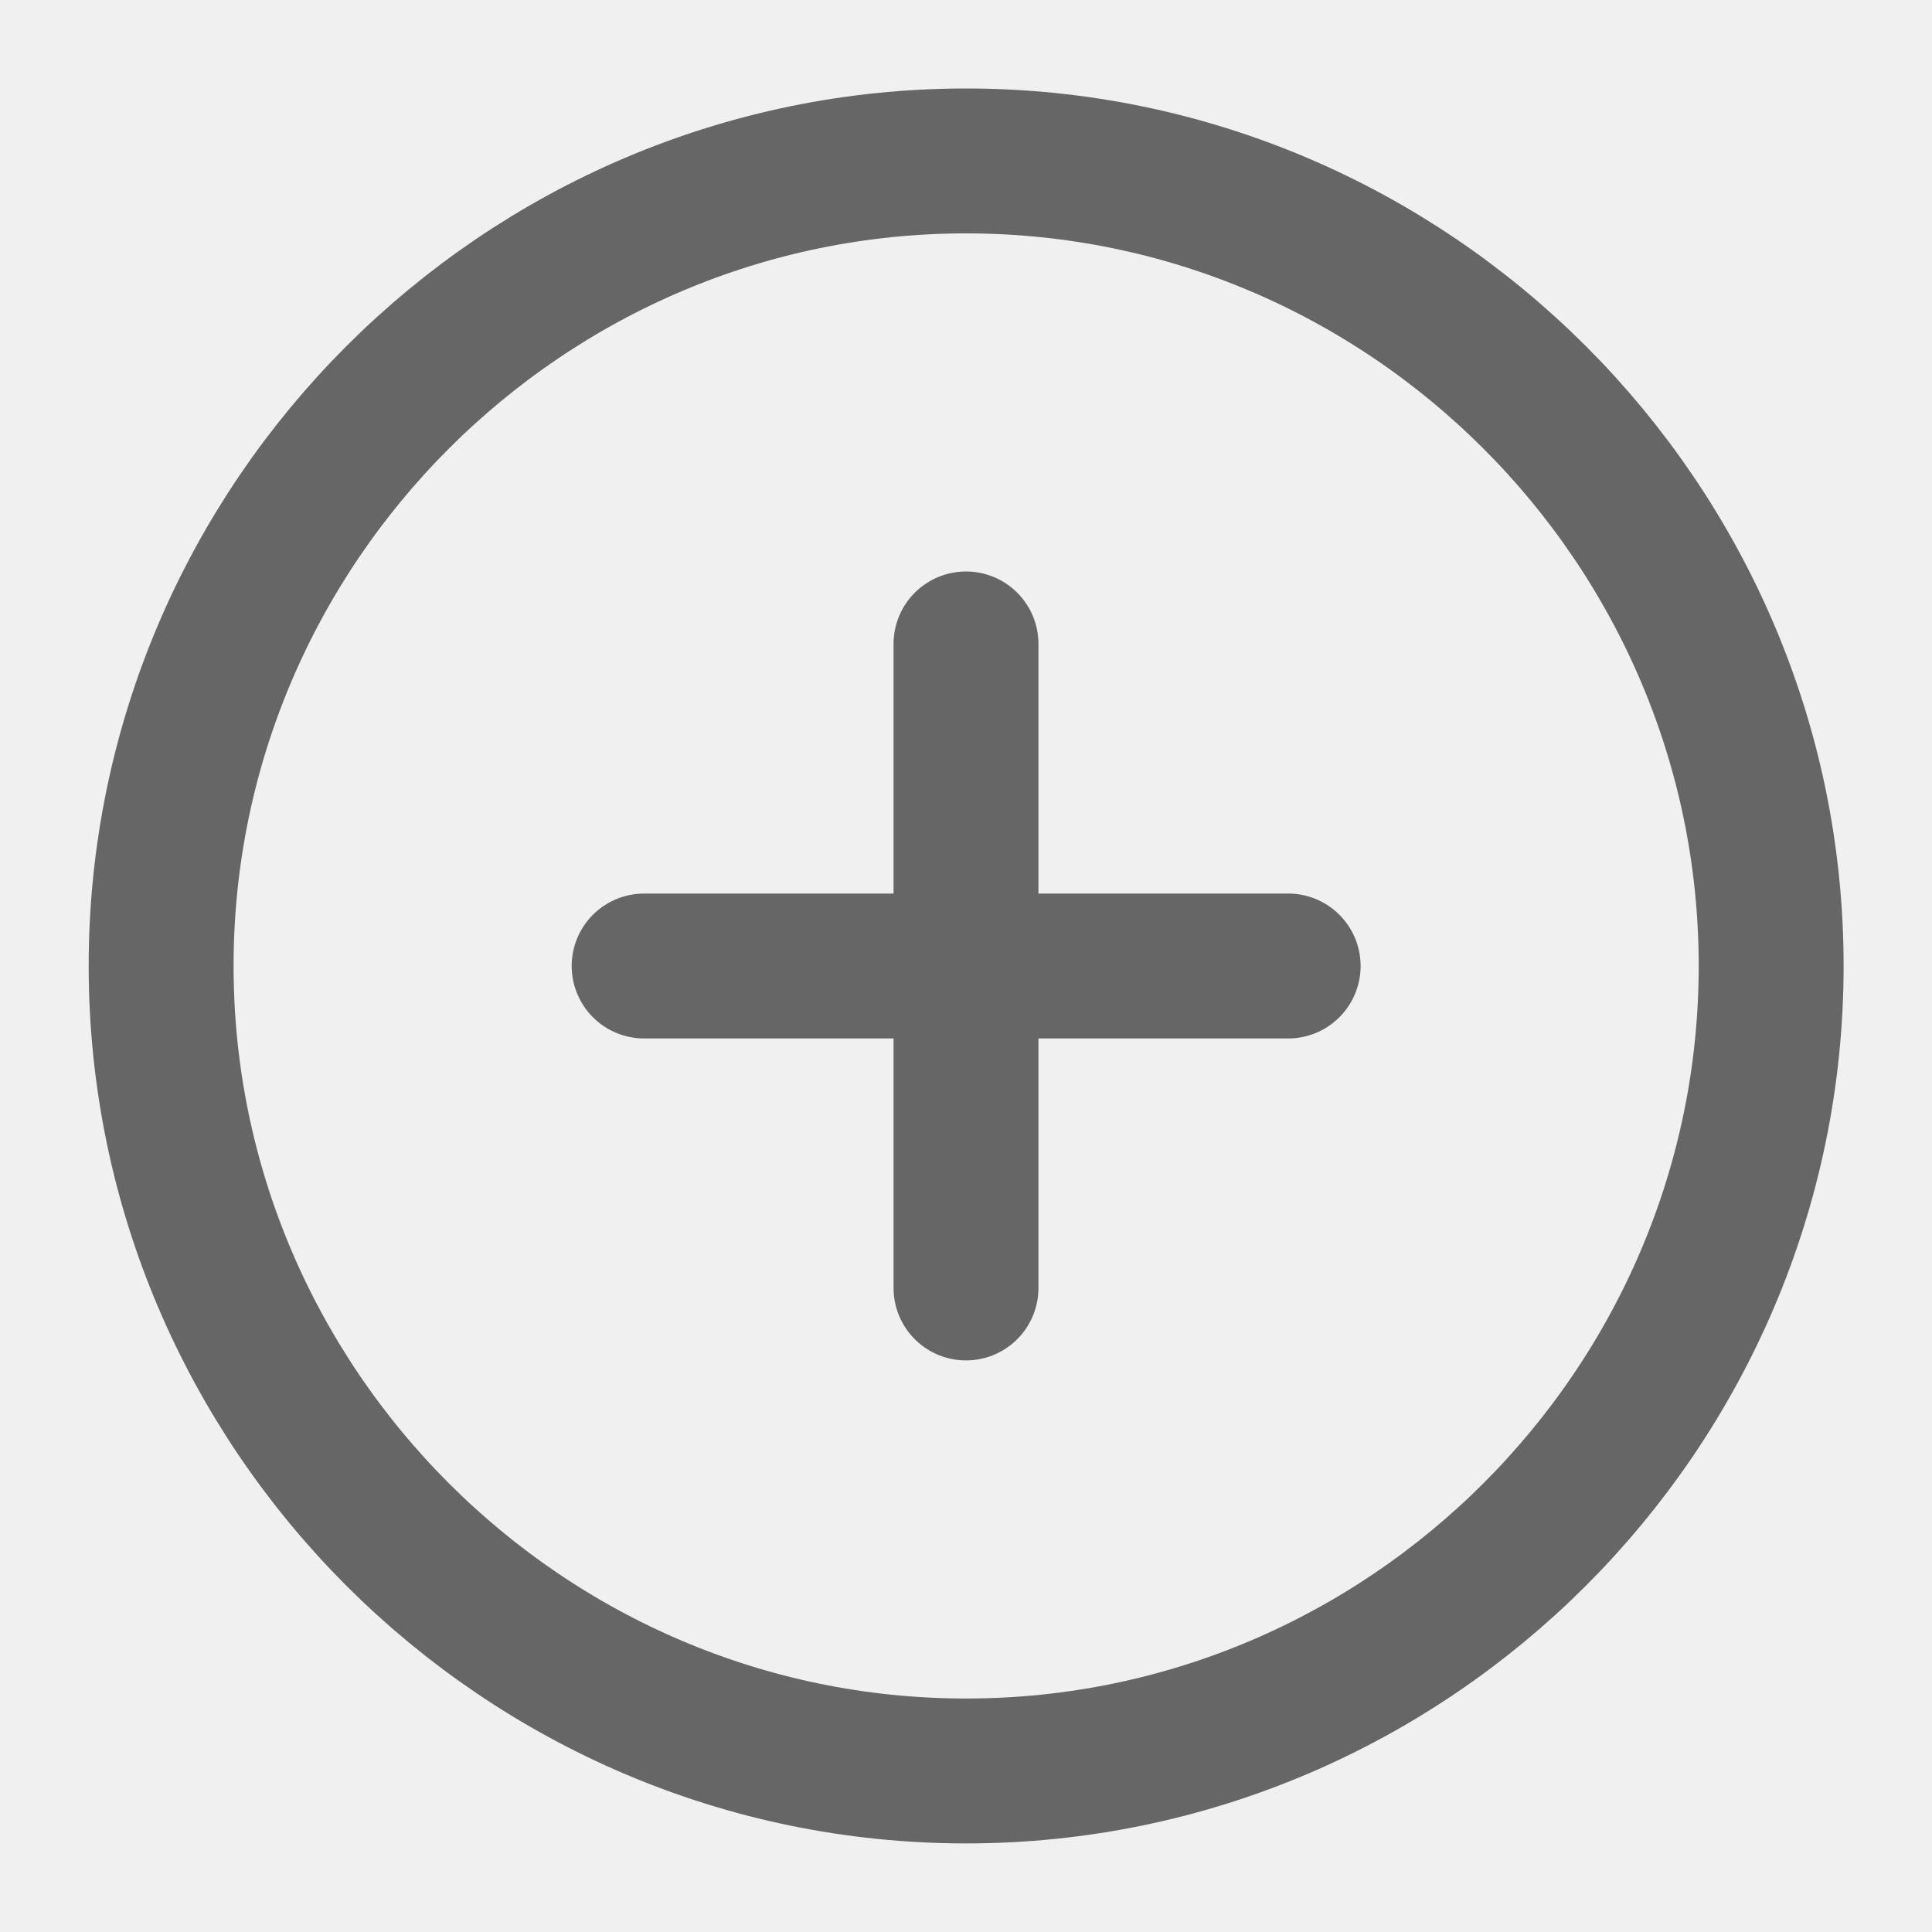
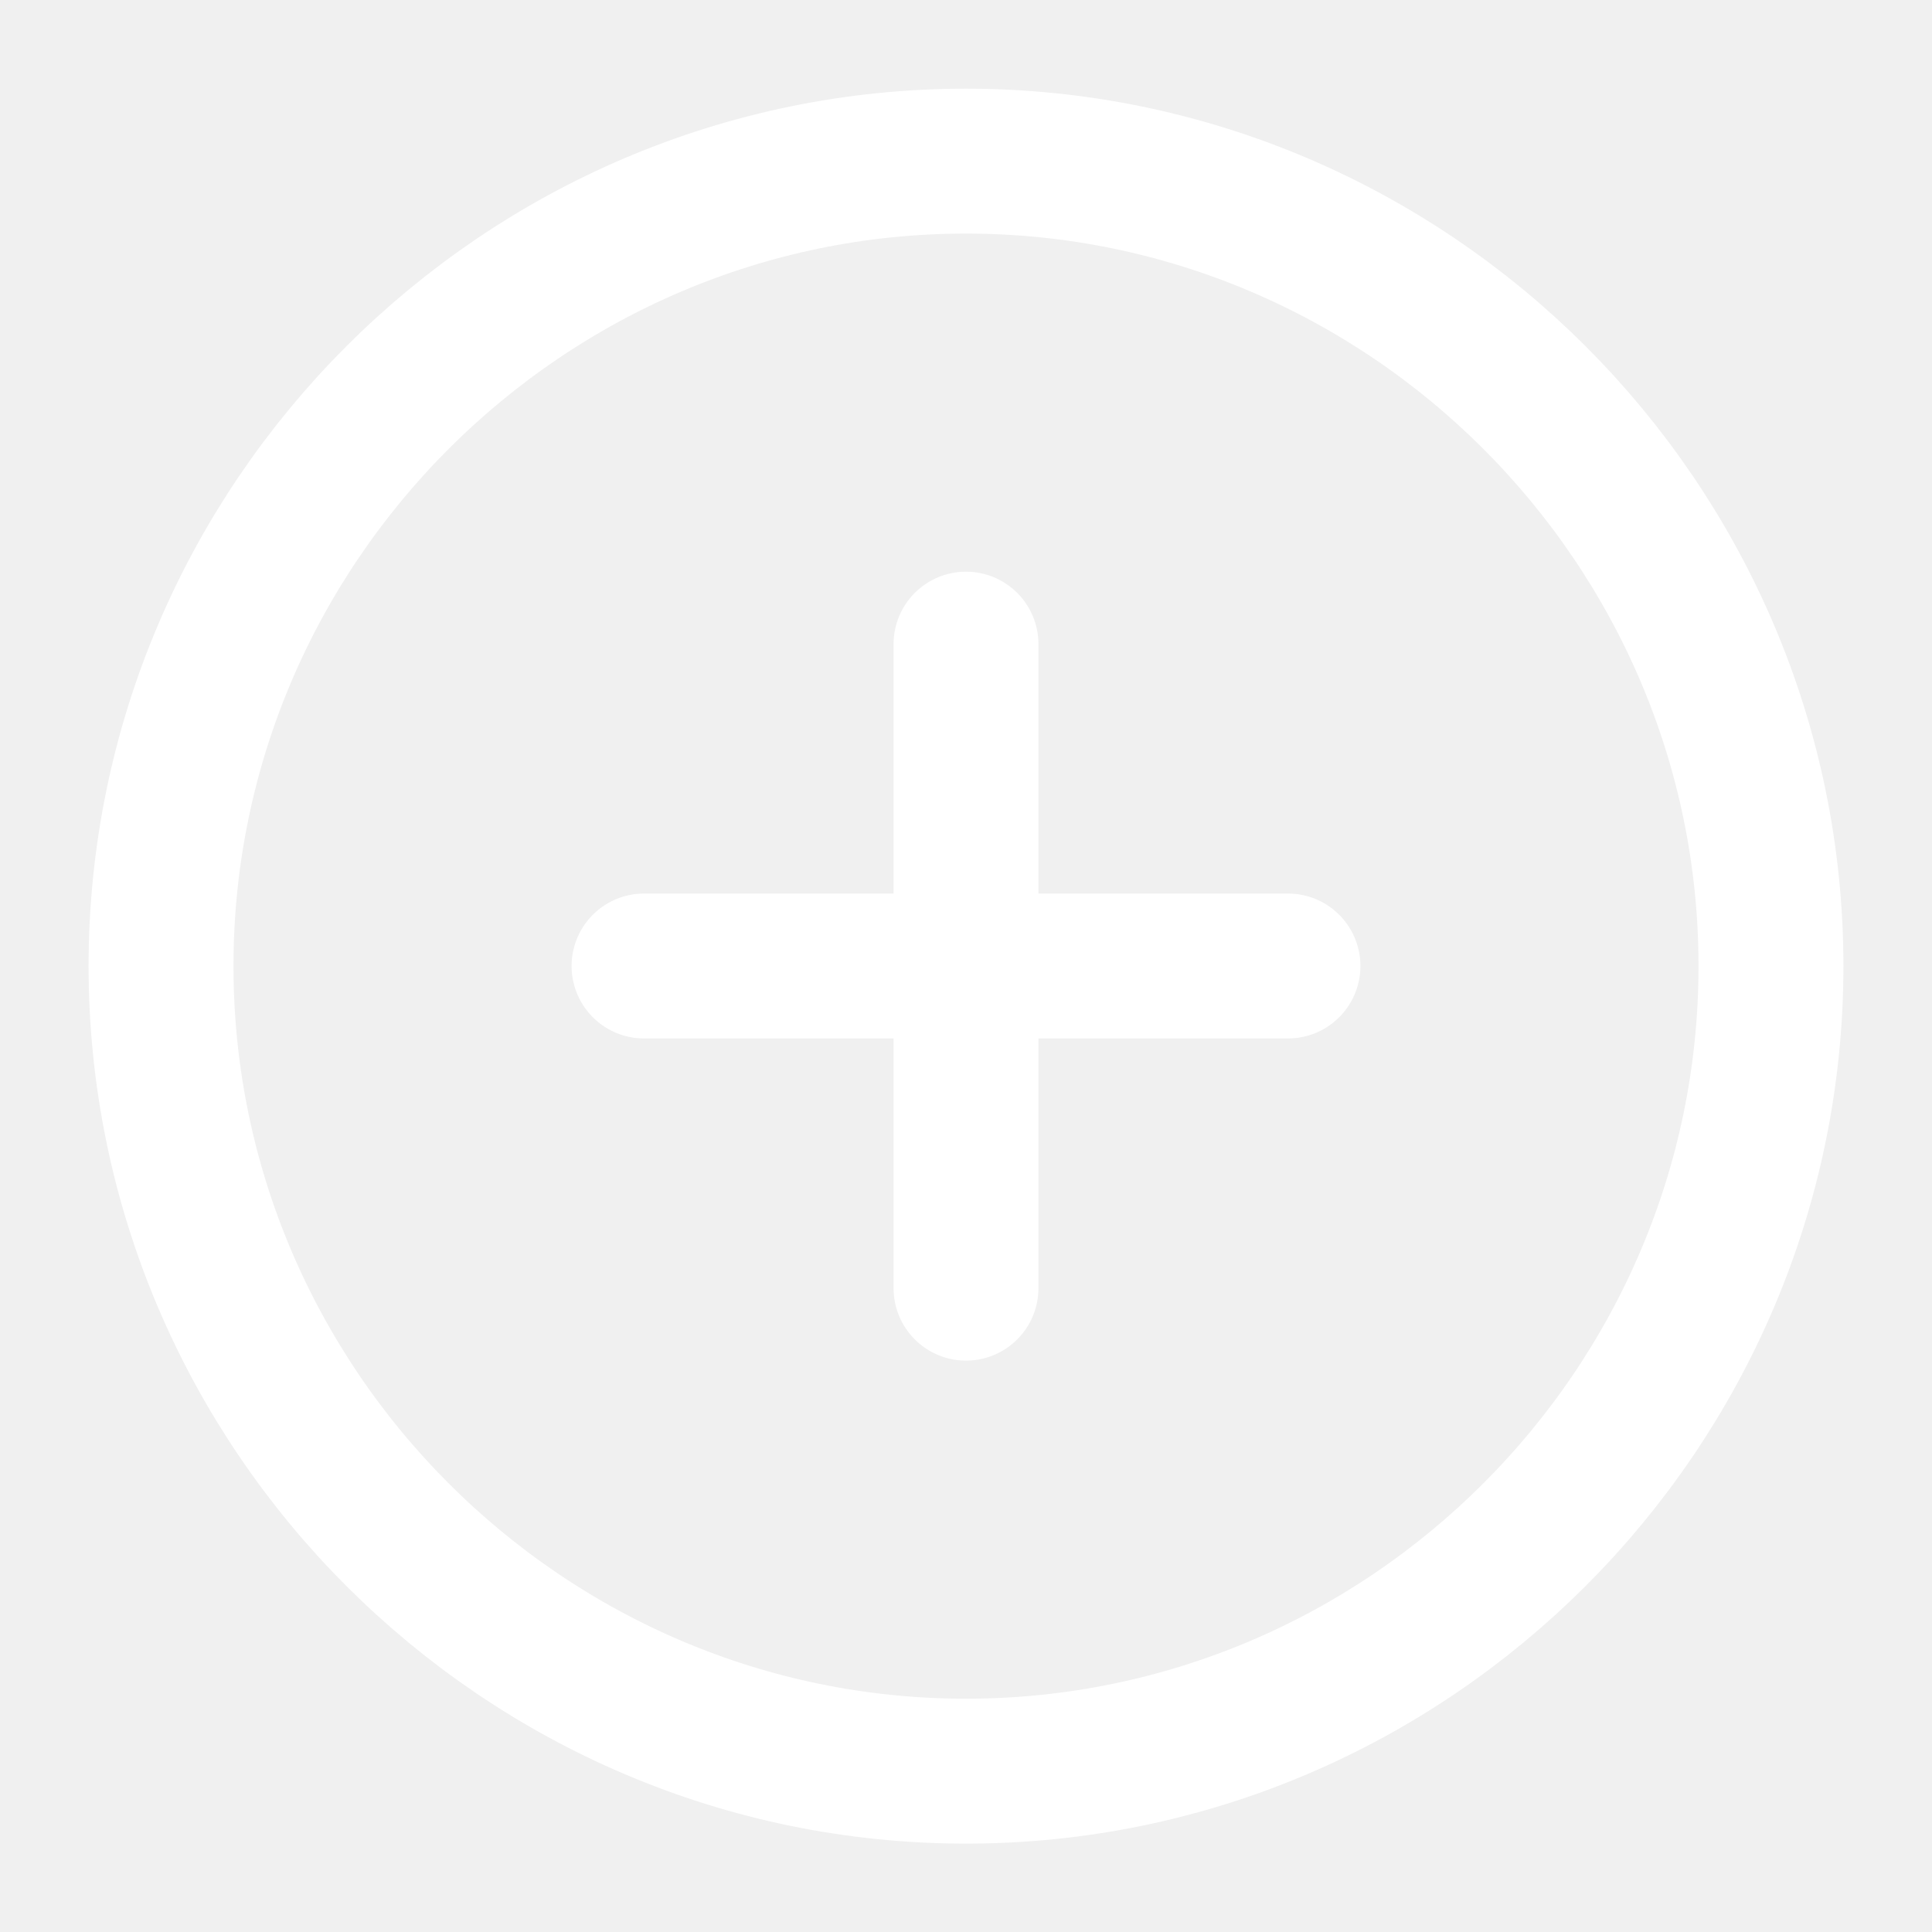
<svg xmlns="http://www.w3.org/2000/svg" width="20" height="20" viewBox="0 0 20 20" fill="none">
-   <path d="M10.001 18.333C14.585 18.333 18.335 14.583 18.335 9.999C18.335 5.416 14.585 1.666 10.001 1.666C5.418 1.666 1.668 5.416 1.668 9.999C1.668 14.583 5.418 18.333 10.001 18.333Z" stroke="#666666" stroke-width="1.5" stroke-linecap="round" stroke-linejoin="round" />
-   <path d="M6.668 10H13.335" stroke="#666666" stroke-width="1.5" stroke-linecap="round" stroke-linejoin="round" />
-   <path d="M10 13.333V6.666" stroke="#666666" stroke-width="1.5" stroke-linecap="round" stroke-linejoin="round" />
+   <path d="M10 18.335C14.583 18.335 18.333 14.585 18.333 10.001C18.333 5.418 14.583 1.668 10 1.668C5.417 1.668 1.667 5.418 1.667 10.001C1.667 14.585 5.417 18.335 10 18.335Z" stroke="white" stroke-width="1.5" stroke-linecap="round" stroke-linejoin="round" />
+   <path d="M6.667 10L13.333 10" stroke="white" stroke-width="1.5" stroke-linecap="round" stroke-linejoin="round" />
+   <path d="M10 13.335L10 6.668" stroke="white" stroke-width="1.5" stroke-linecap="round" stroke-linejoin="round" />
</svg>
